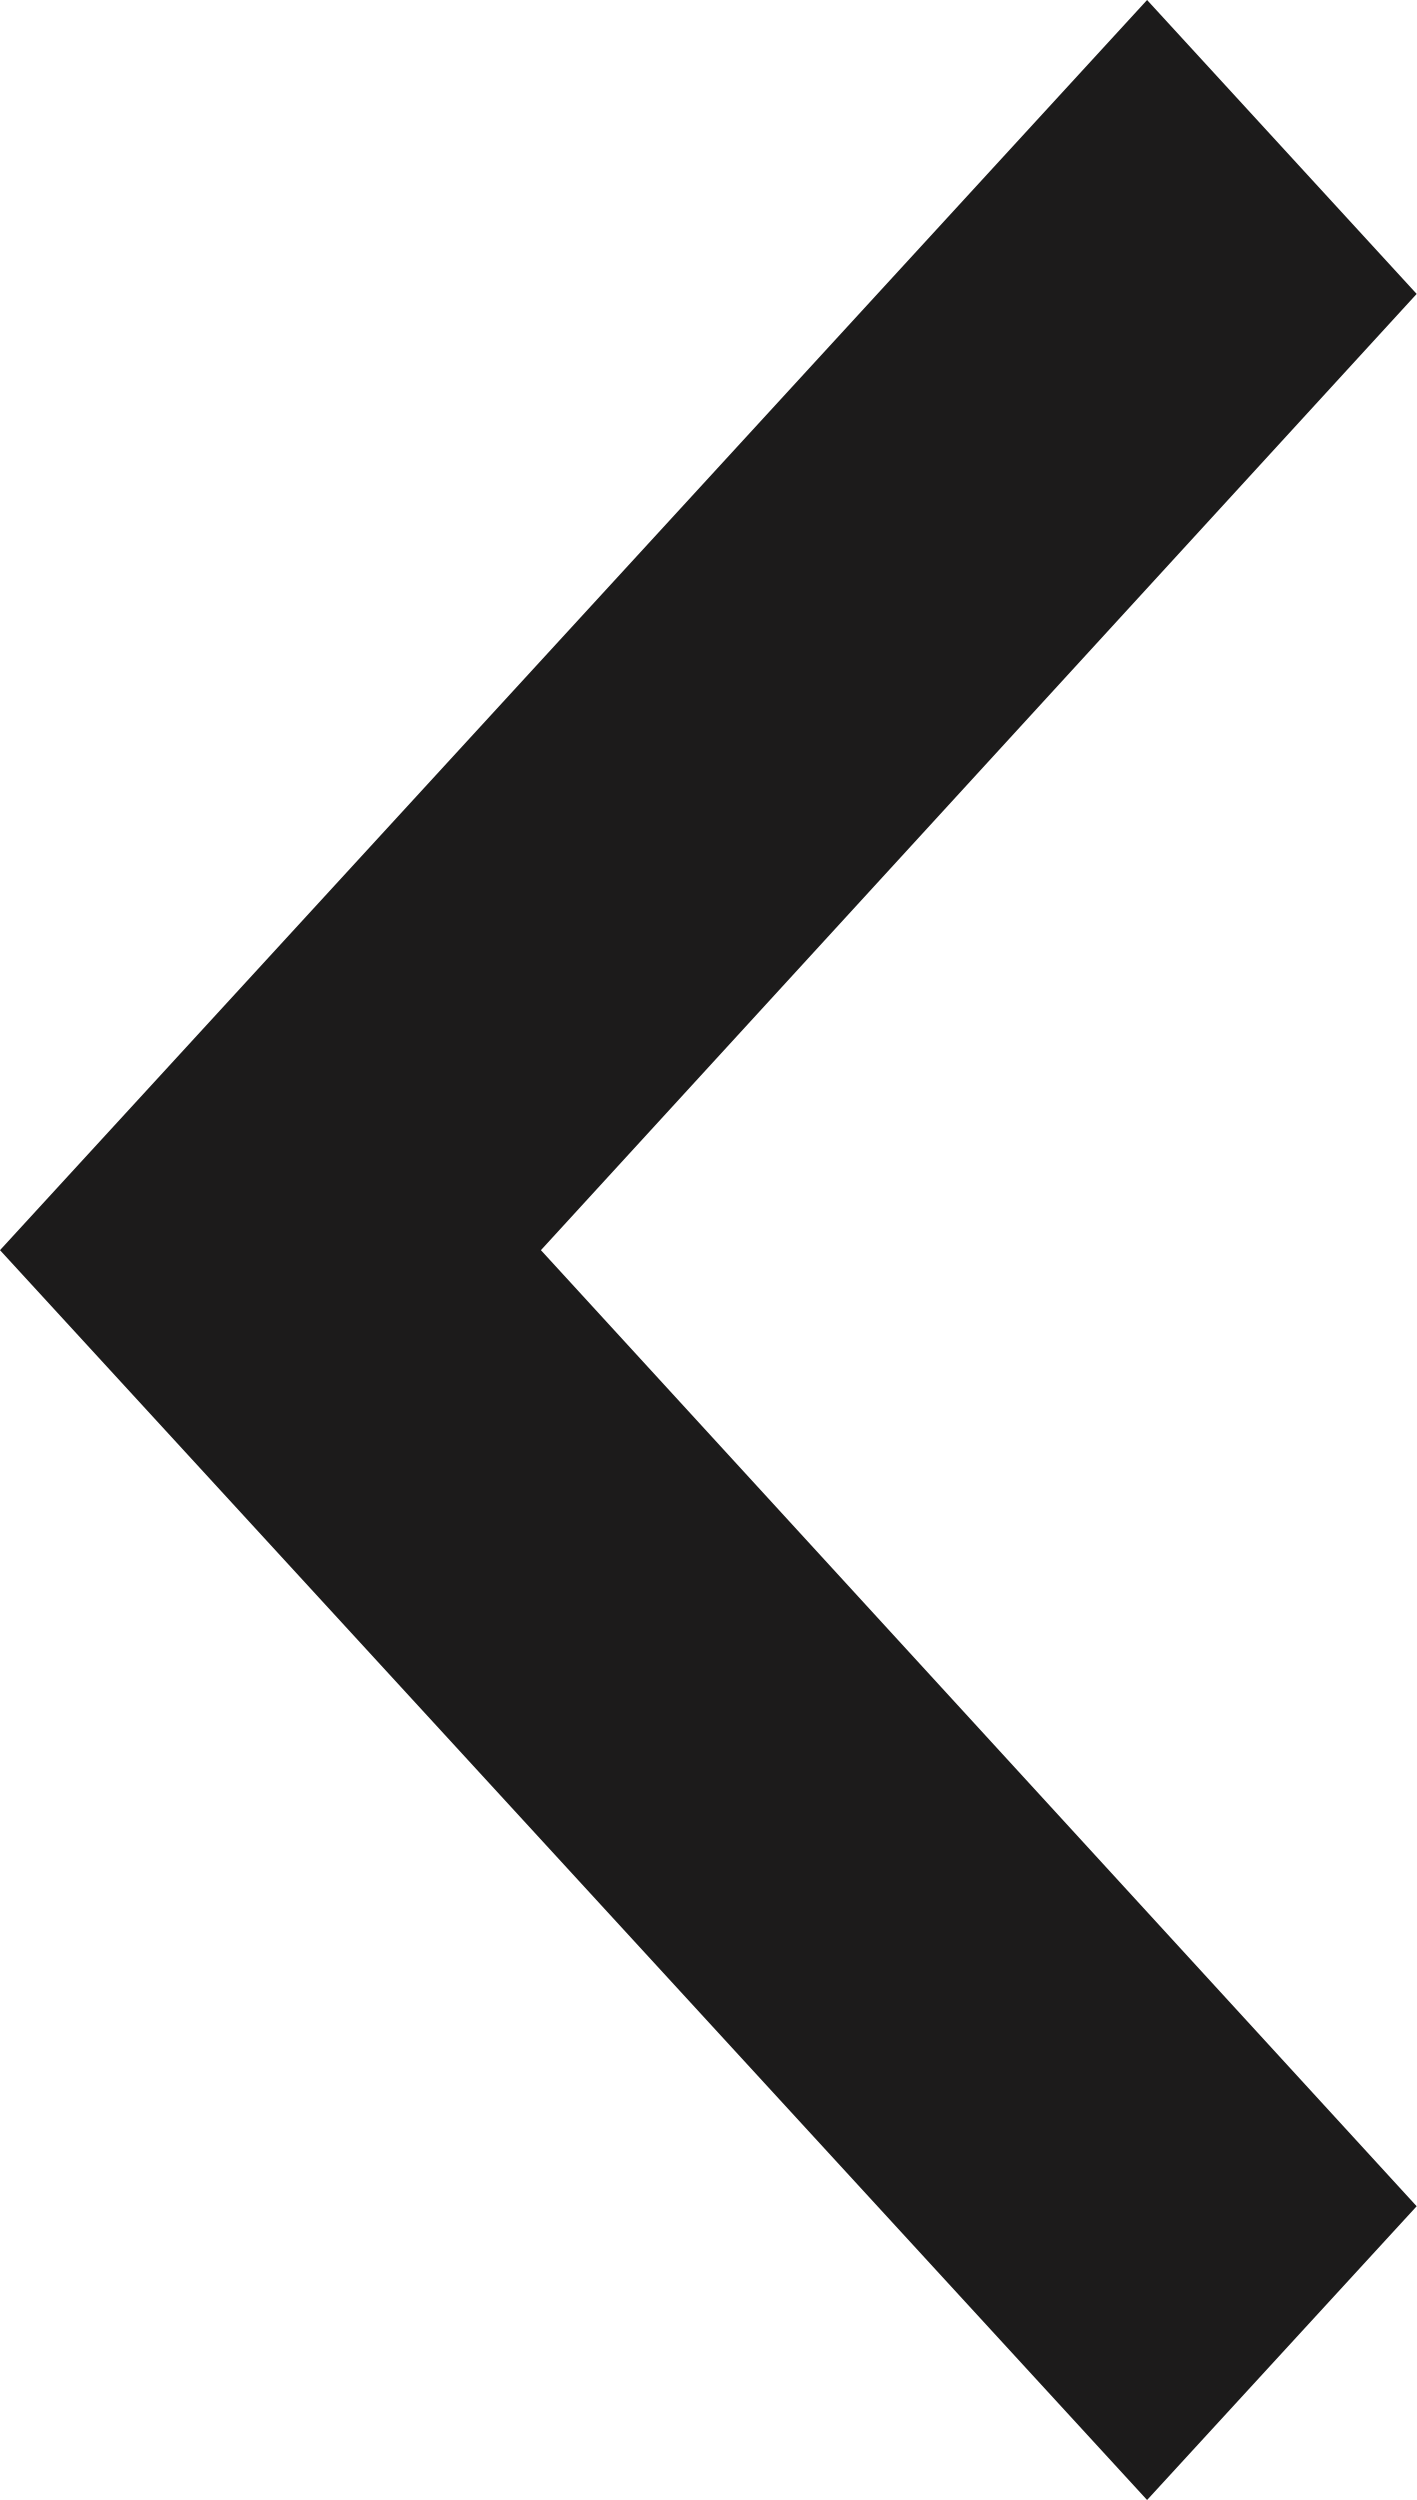
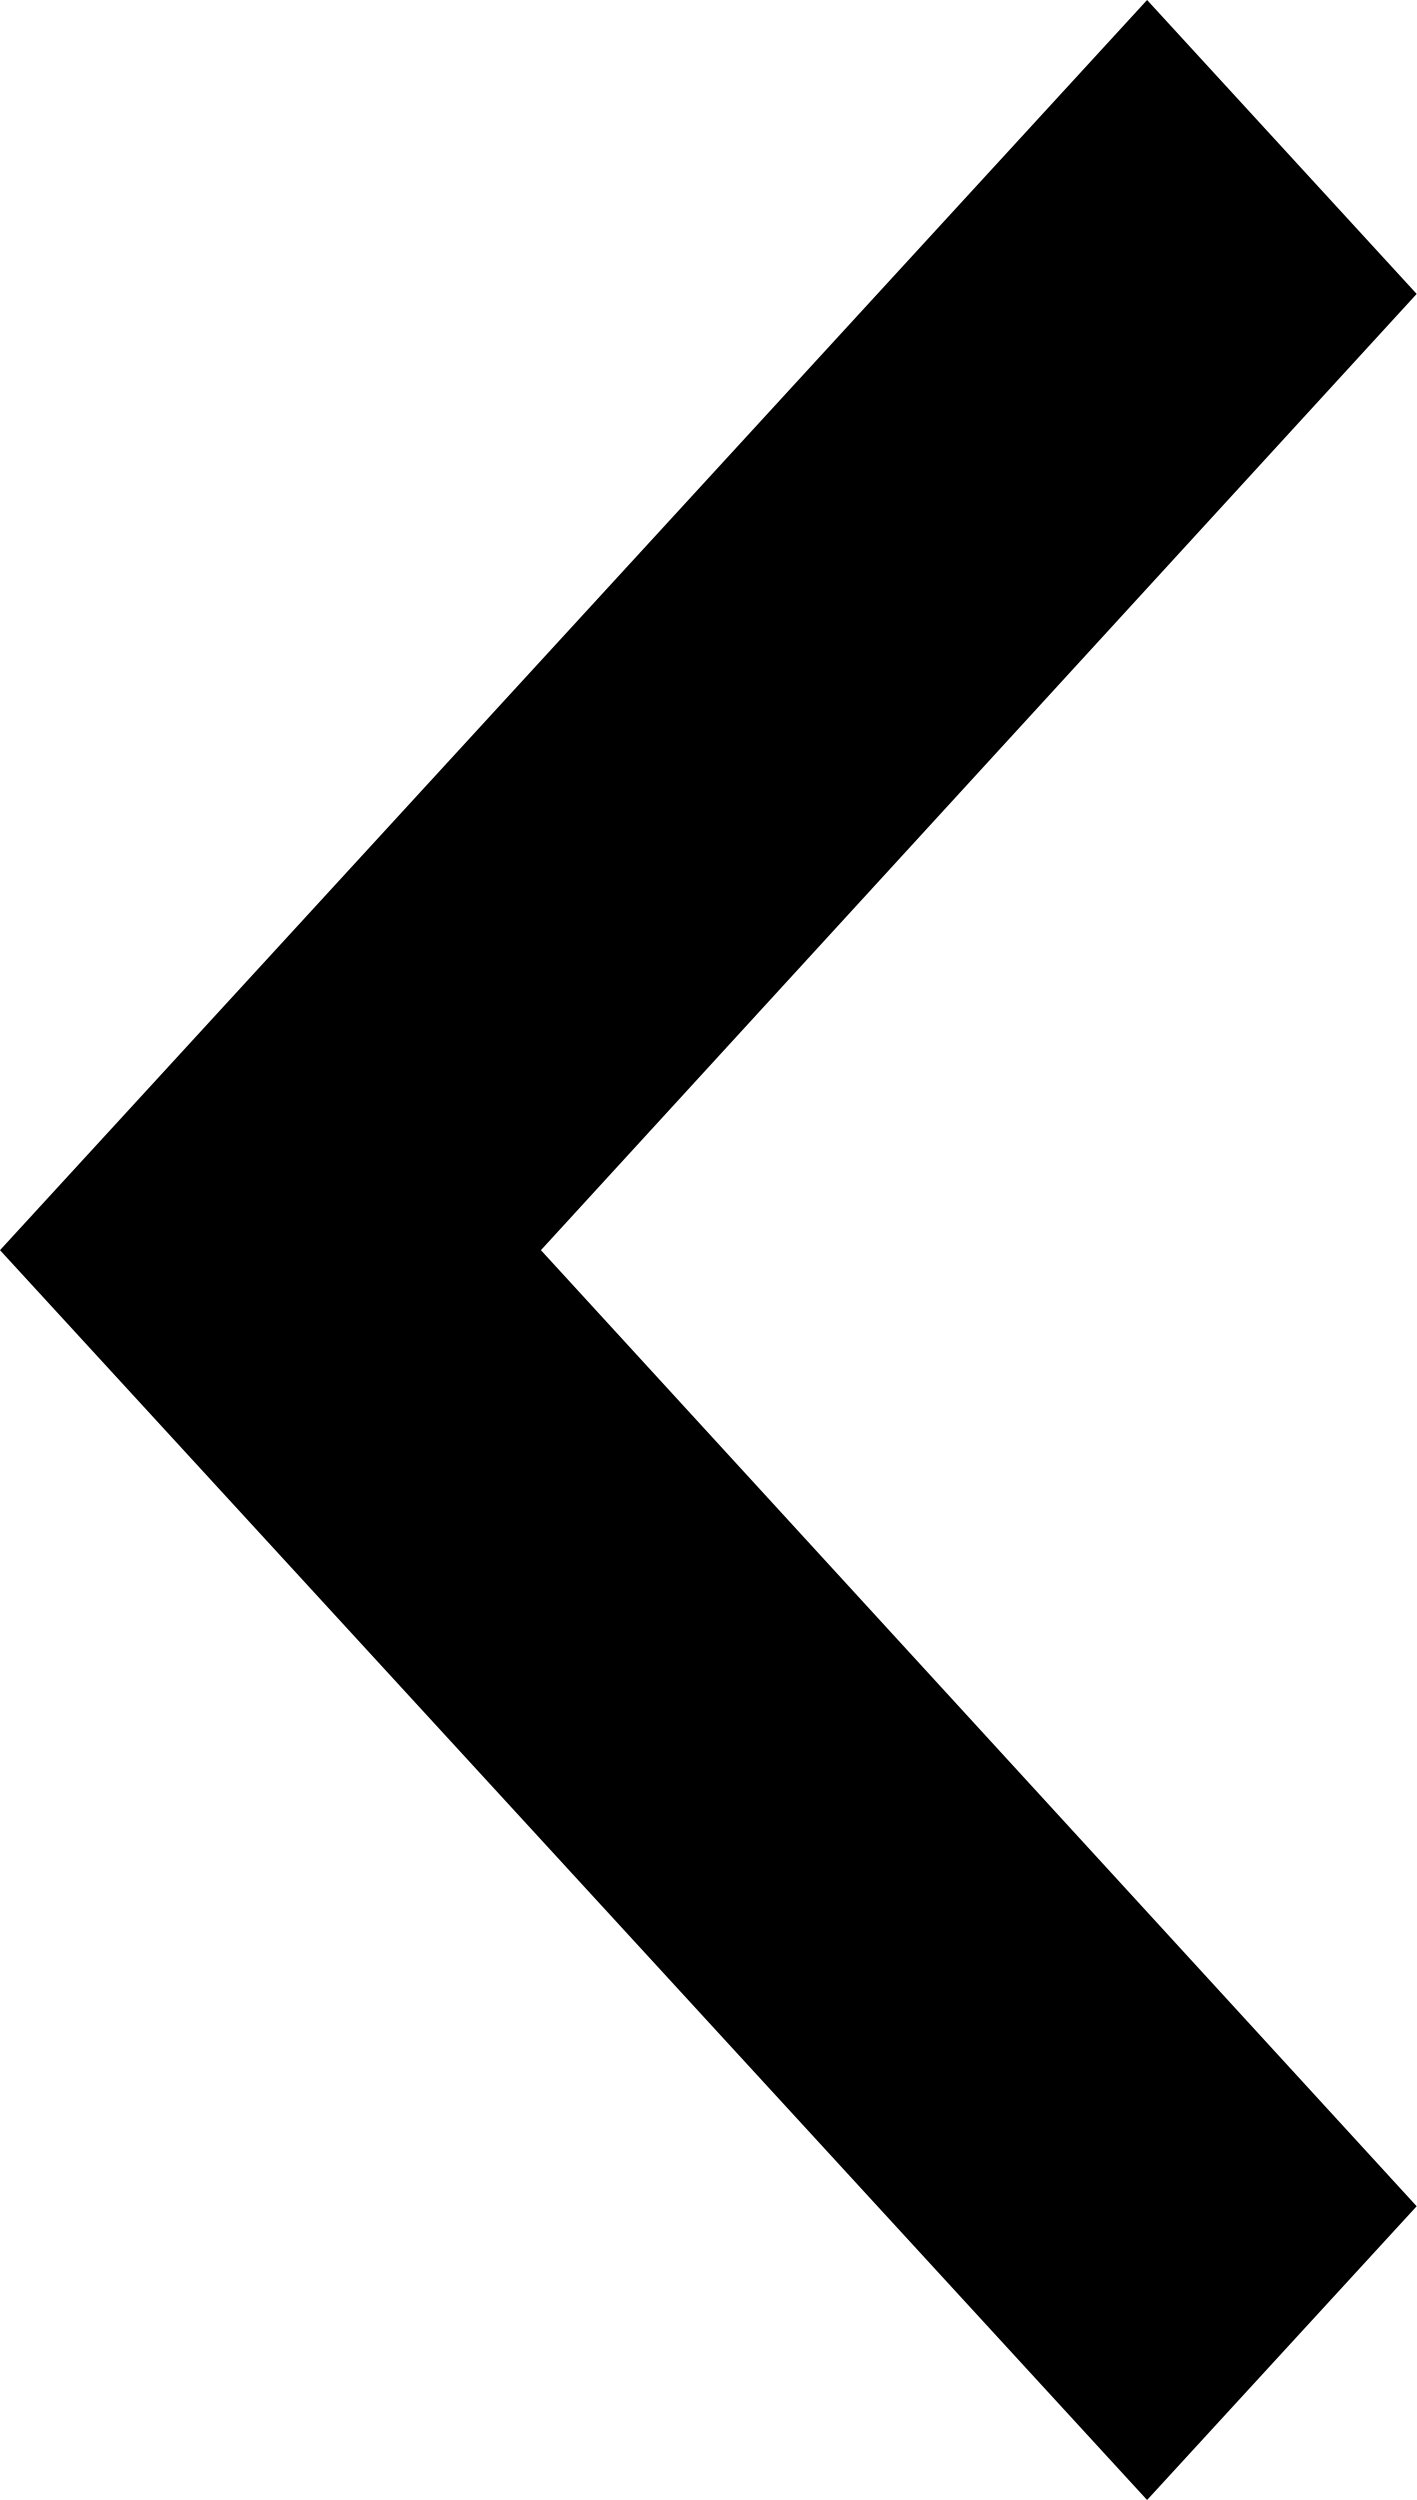
<svg xmlns="http://www.w3.org/2000/svg" width="17" height="30" viewBox="0 0 17 30">
-   <polygon fill="#1c1b1b" fill-rule="evenodd" points="13.765 30 0 15.002 13.765 0 17 3.527 6.491 15.002 17 26.475" />
+   <polygon fill="#000000" fill-rule="evenodd" points="13.765 30 0 15.002 13.765 0 17 3.527 6.491 15.002 17 26.475" />
</svg>
